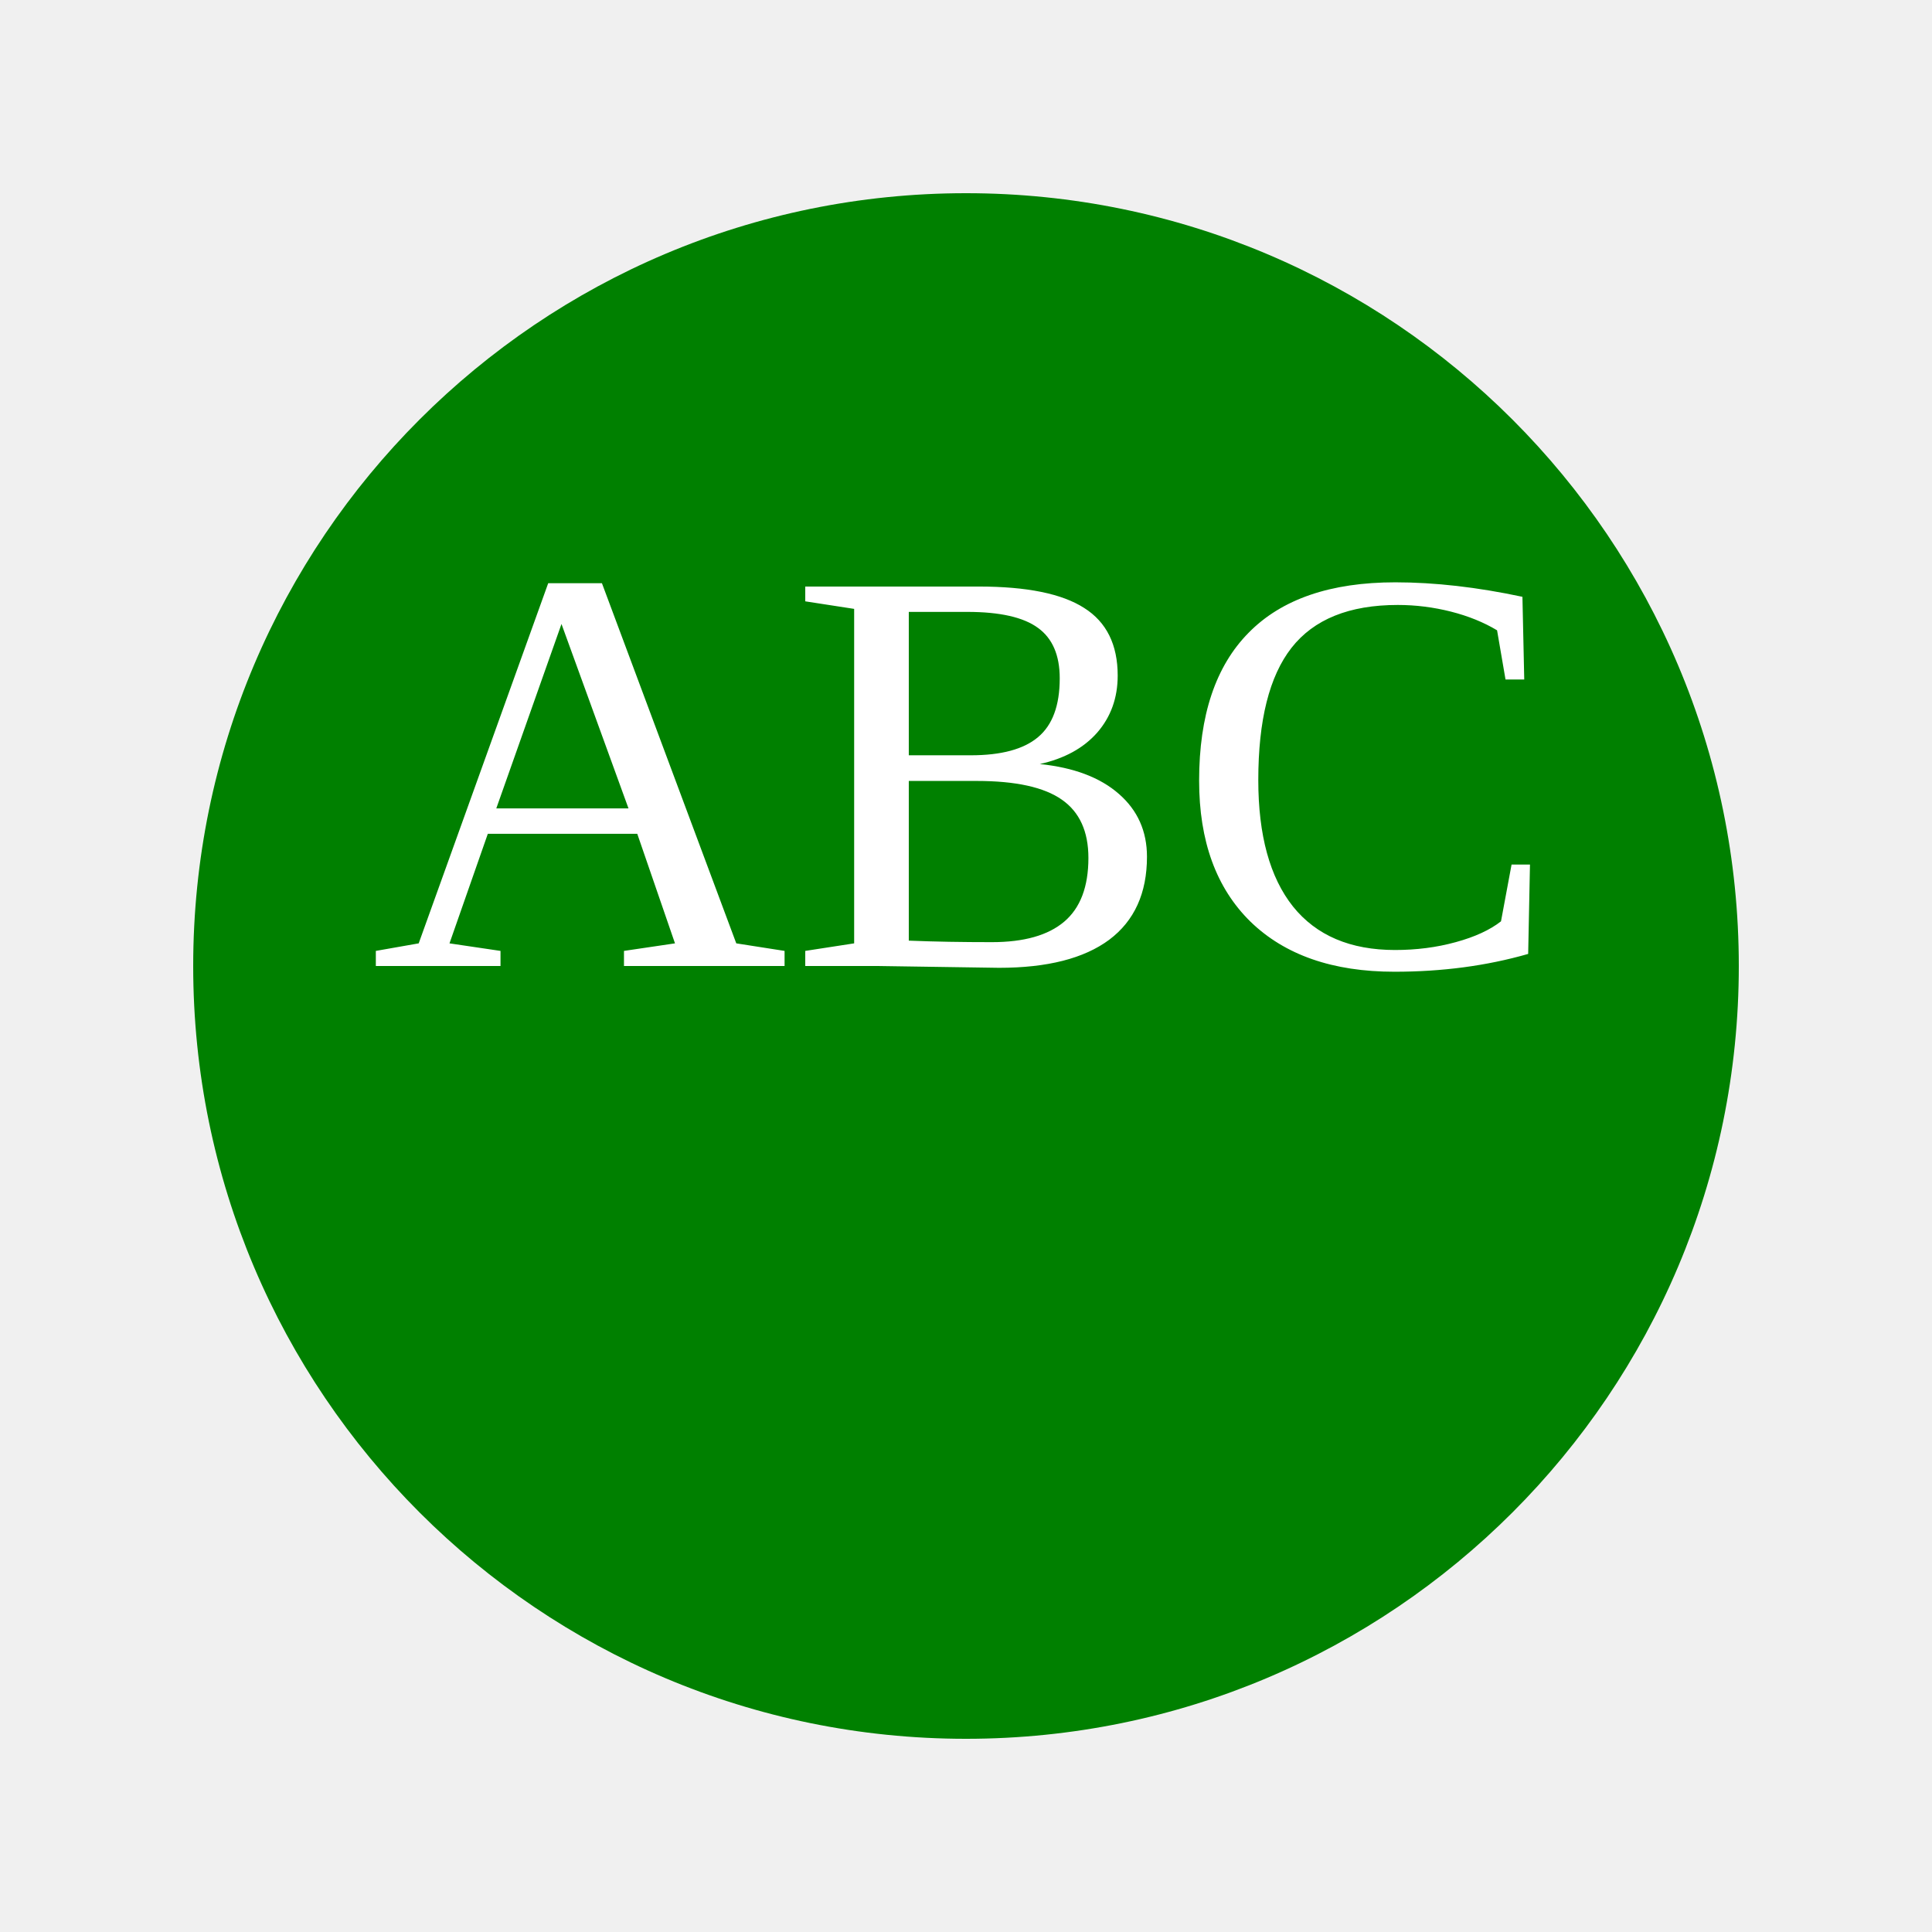
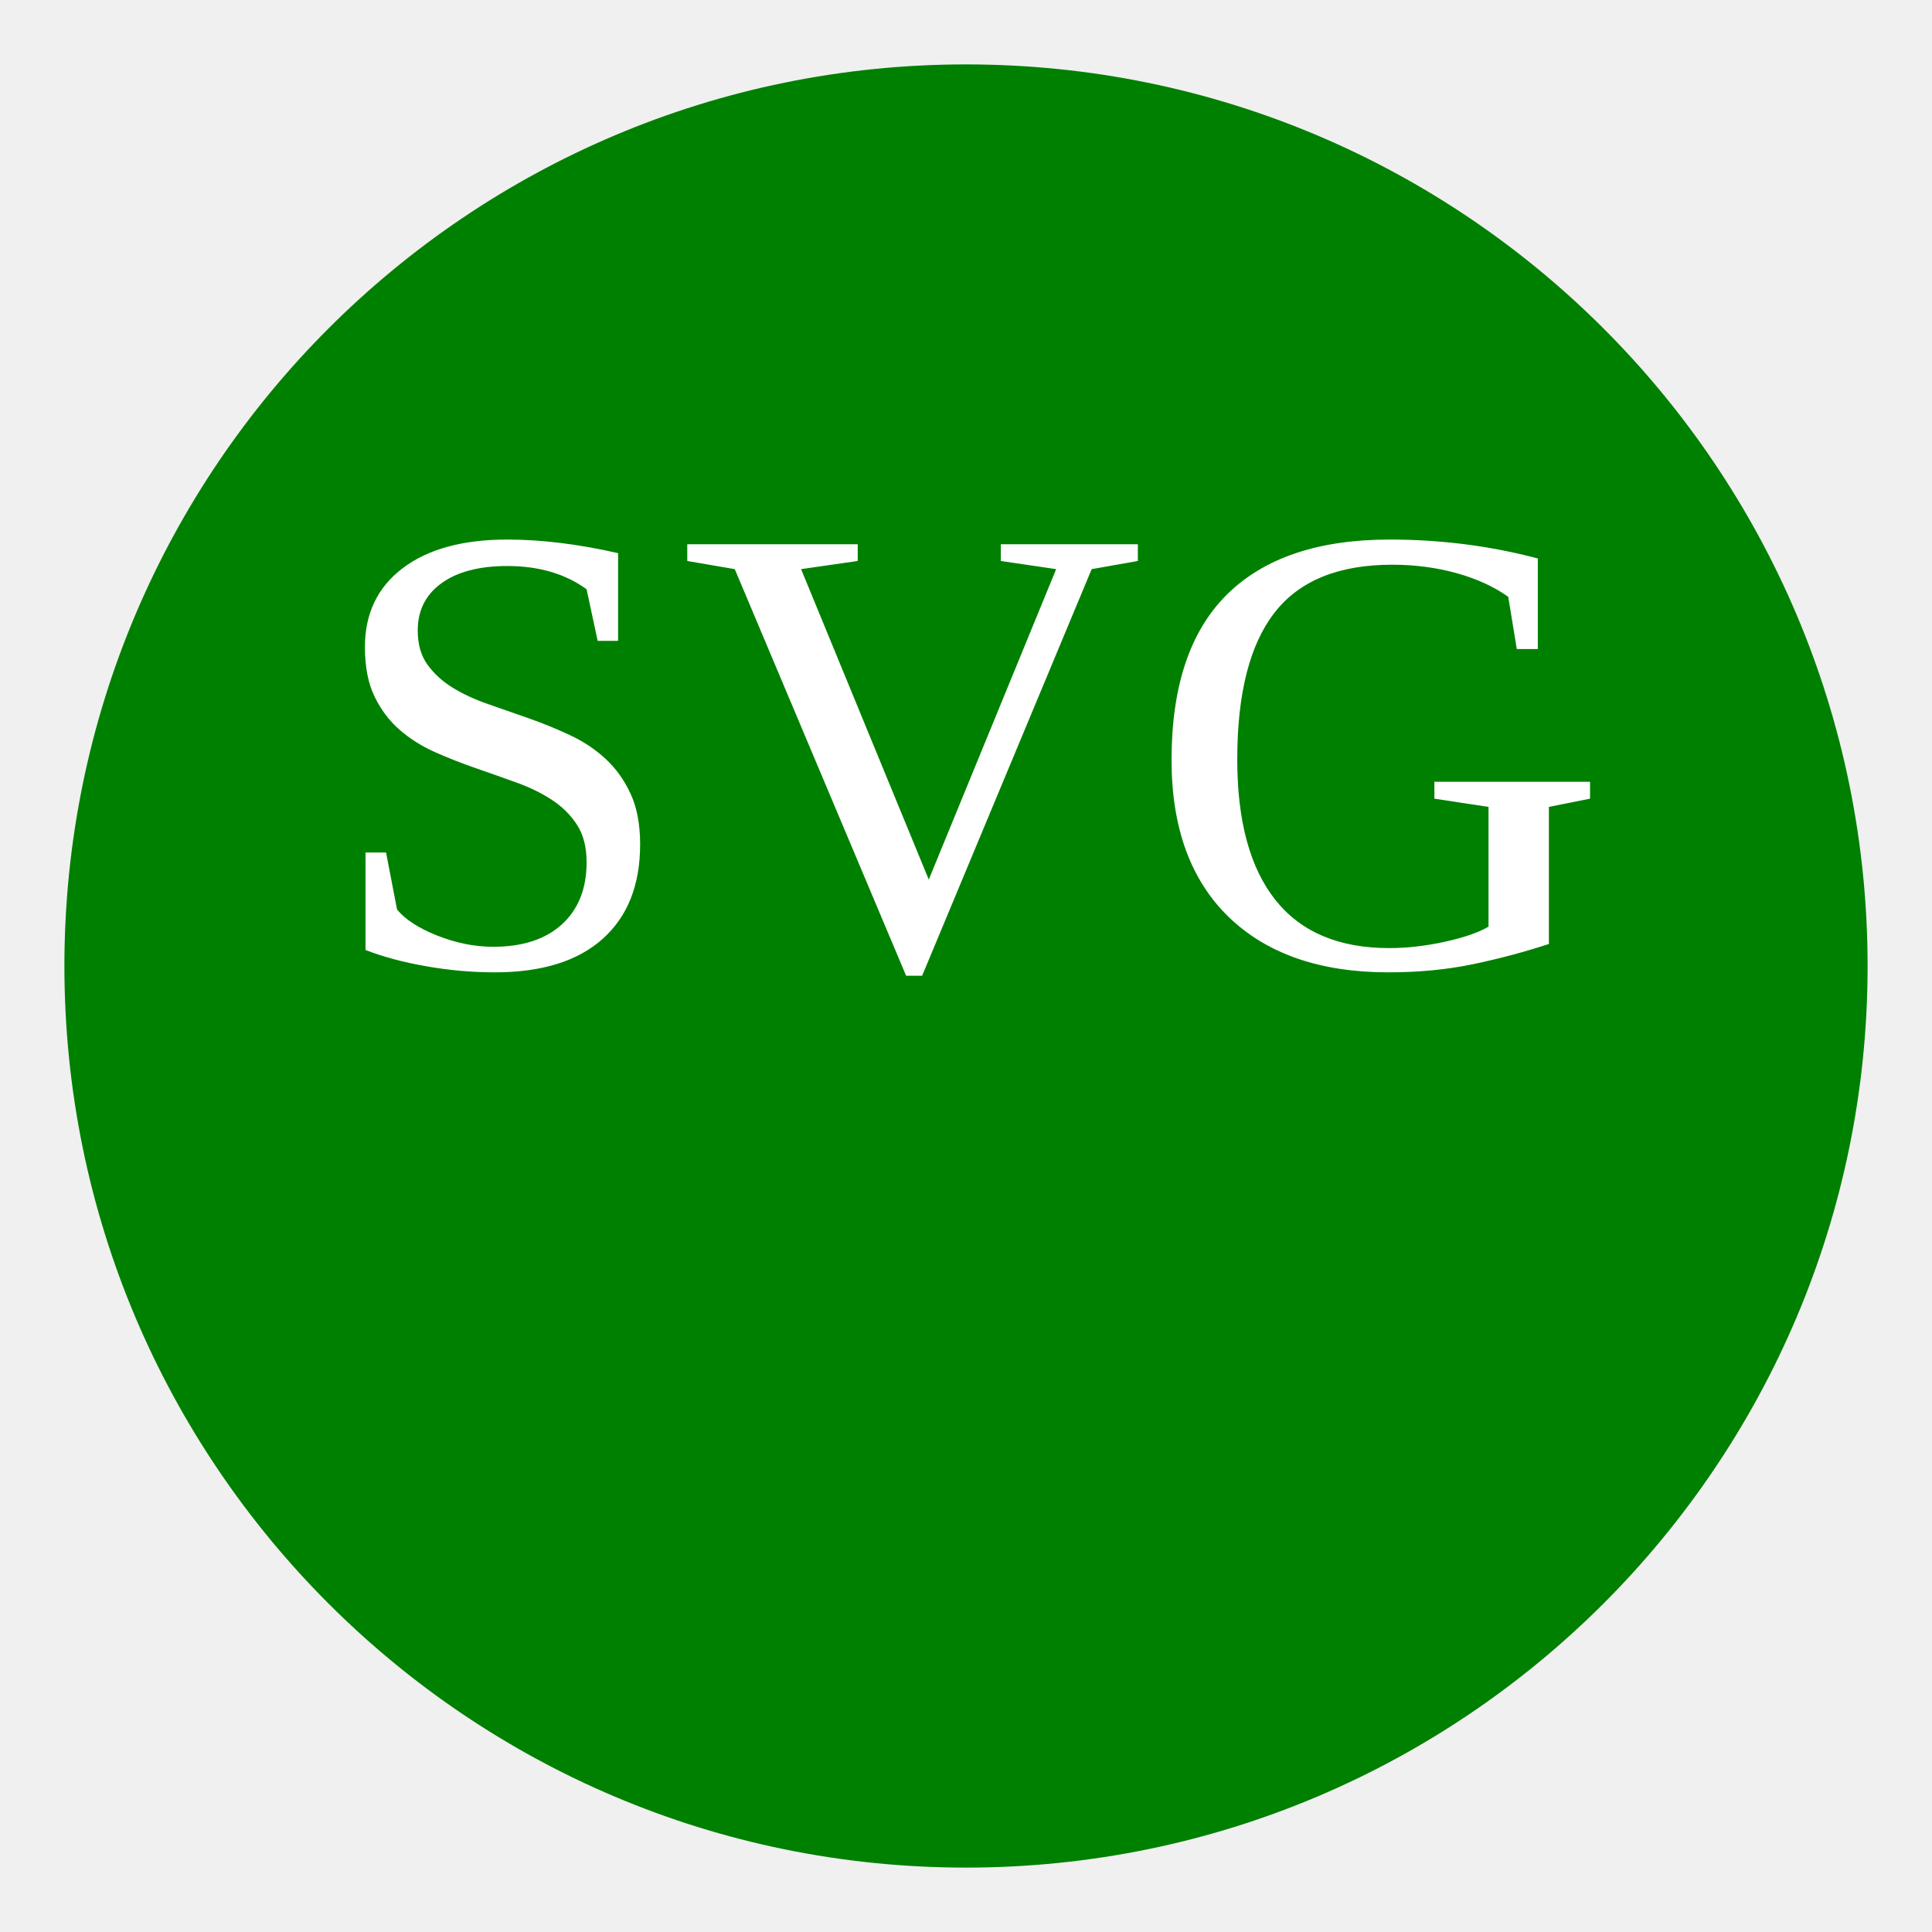
- <svg xmlns="http://www.w3.org/2000/svg" width="100" height="100">
-   <circle cx="50" cy="50" r="40" fill="green" />
-   <text x="50" y="50" text-anchor="middle" alignment-baseline="middle" fill="white" font-size="30">ABC</text>
+ <svg xmlns="http://www.w3.org/2000/svg" width="300" height="300">
+   <circle cx="150" cy="150" r="140" fill="green" />
+   <text x="150" y="150" text-anchor="middle" alignment-baseline="middle" fill="white" font-size="100">SVG</text>
</svg>
